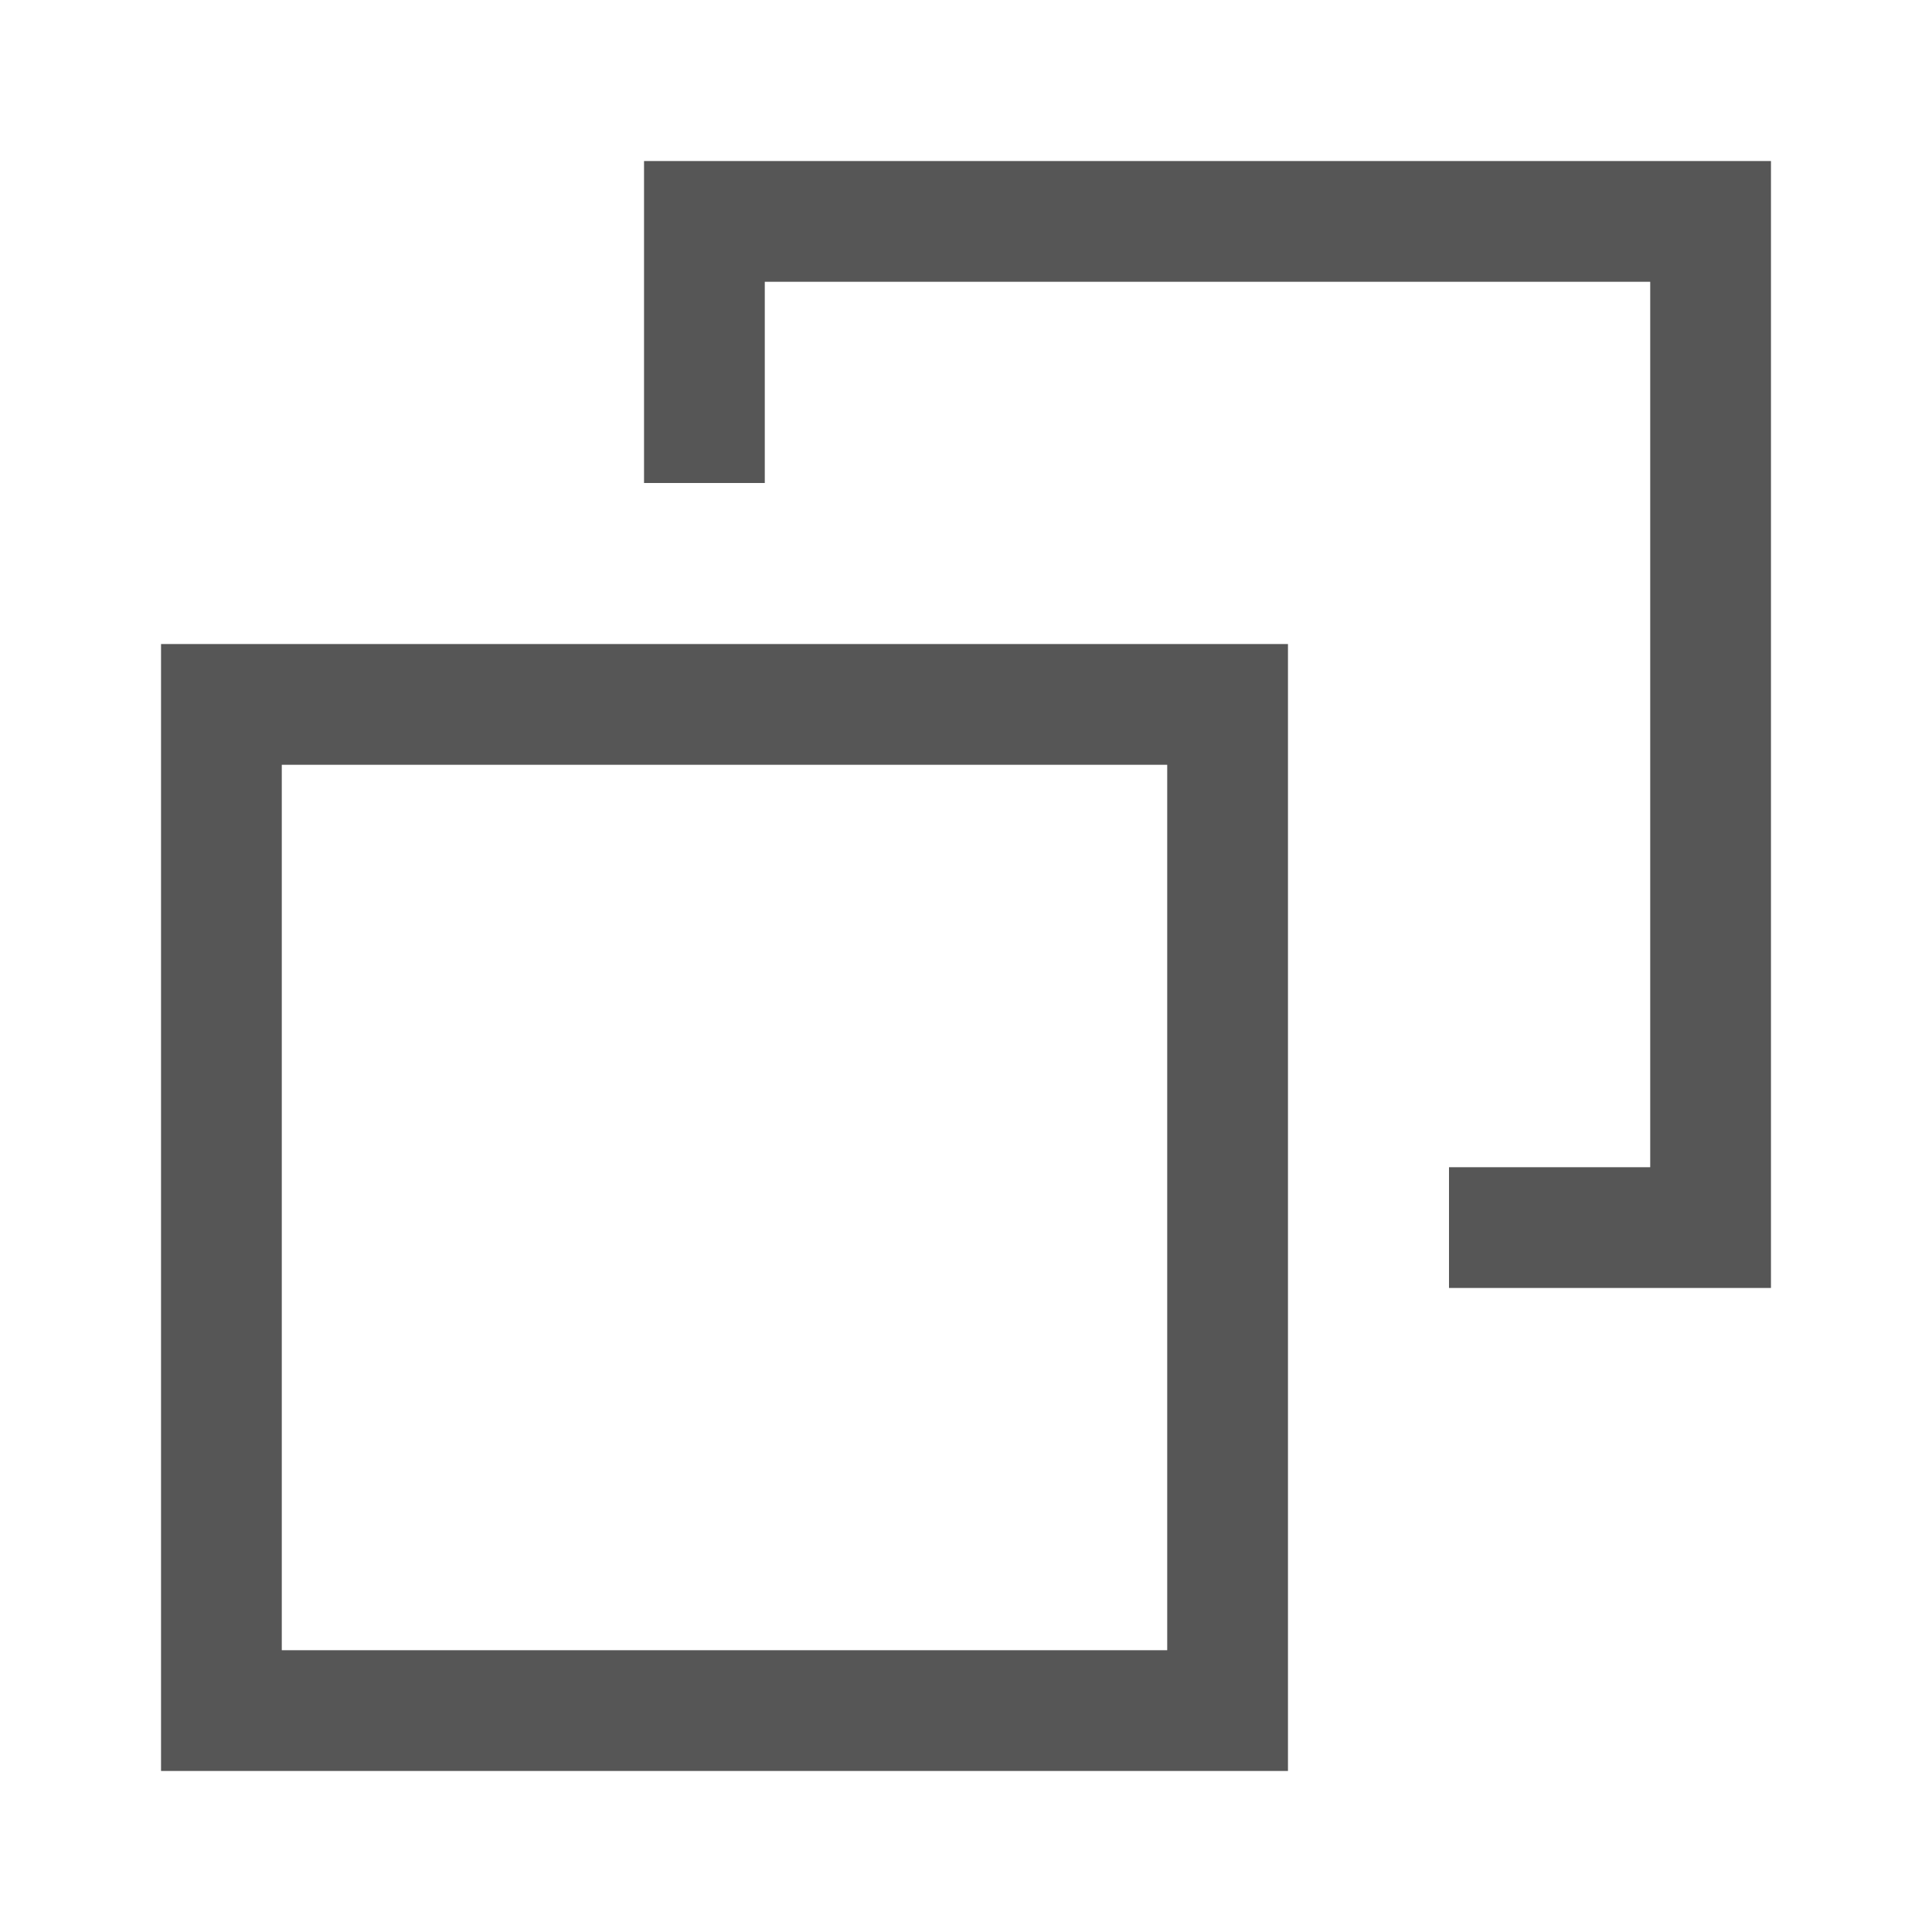
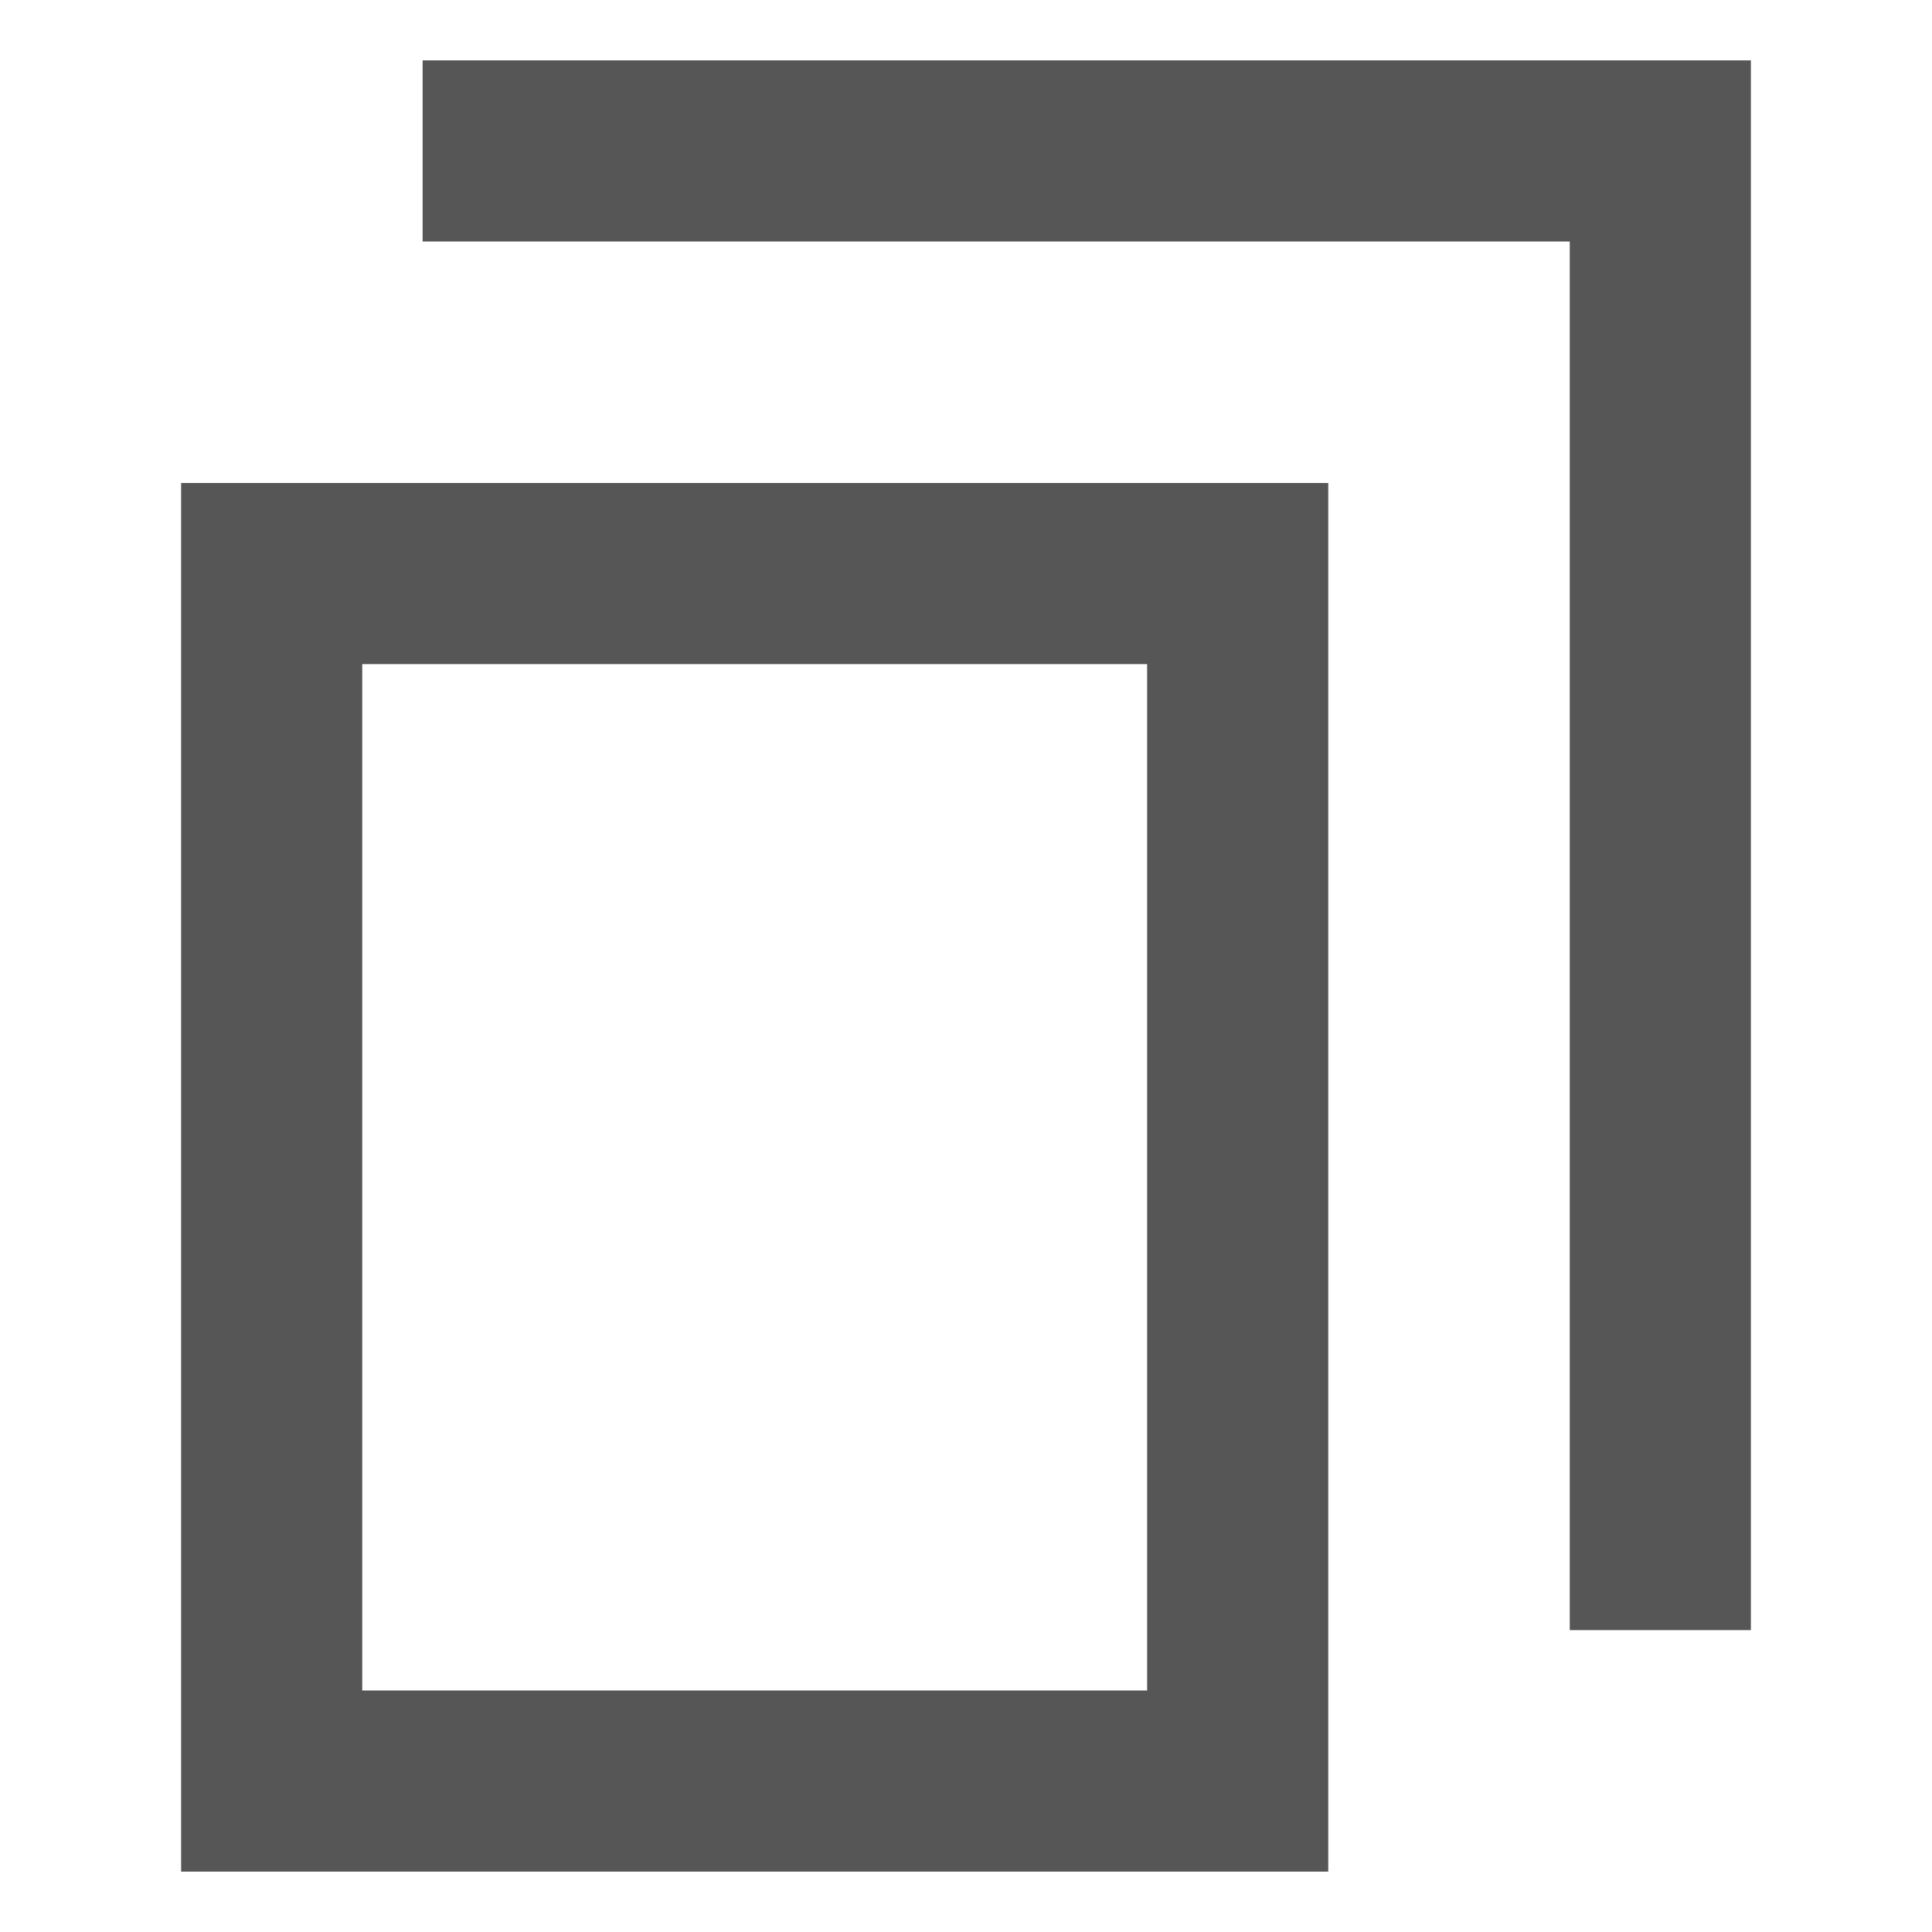
- <svg xmlns="http://www.w3.org/2000/svg" width="20" height="20" viewBox="0 0 20 20" fill="none">
-   <path fill-rule="evenodd" clip-rule="evenodd" d="M18.333 1.667H6.667V5H7.917V2.917H17.083V12.083H15V13.333H18.333V1.667ZM13.333 6.667H1.667V18.333H13.333V6.667ZM2.917 17.083V7.917H12.083V17.083H2.917Z" fill="#565656" />
+ <svg xmlns="http://www.w3.org/2000/svg" width="16" height="16" viewBox="0 0 16 16" fill="none">
+   <path d="M13 2V13.5H14.5V0.5H3.5V2H13Z" fill="#565656" />
+   <path fill-rule="evenodd" clip-rule="evenodd" d="M11 4H1.5V15.5H11V4ZM3 14V5.5H9.5V14H3Z" fill="#565656" />
</svg>
